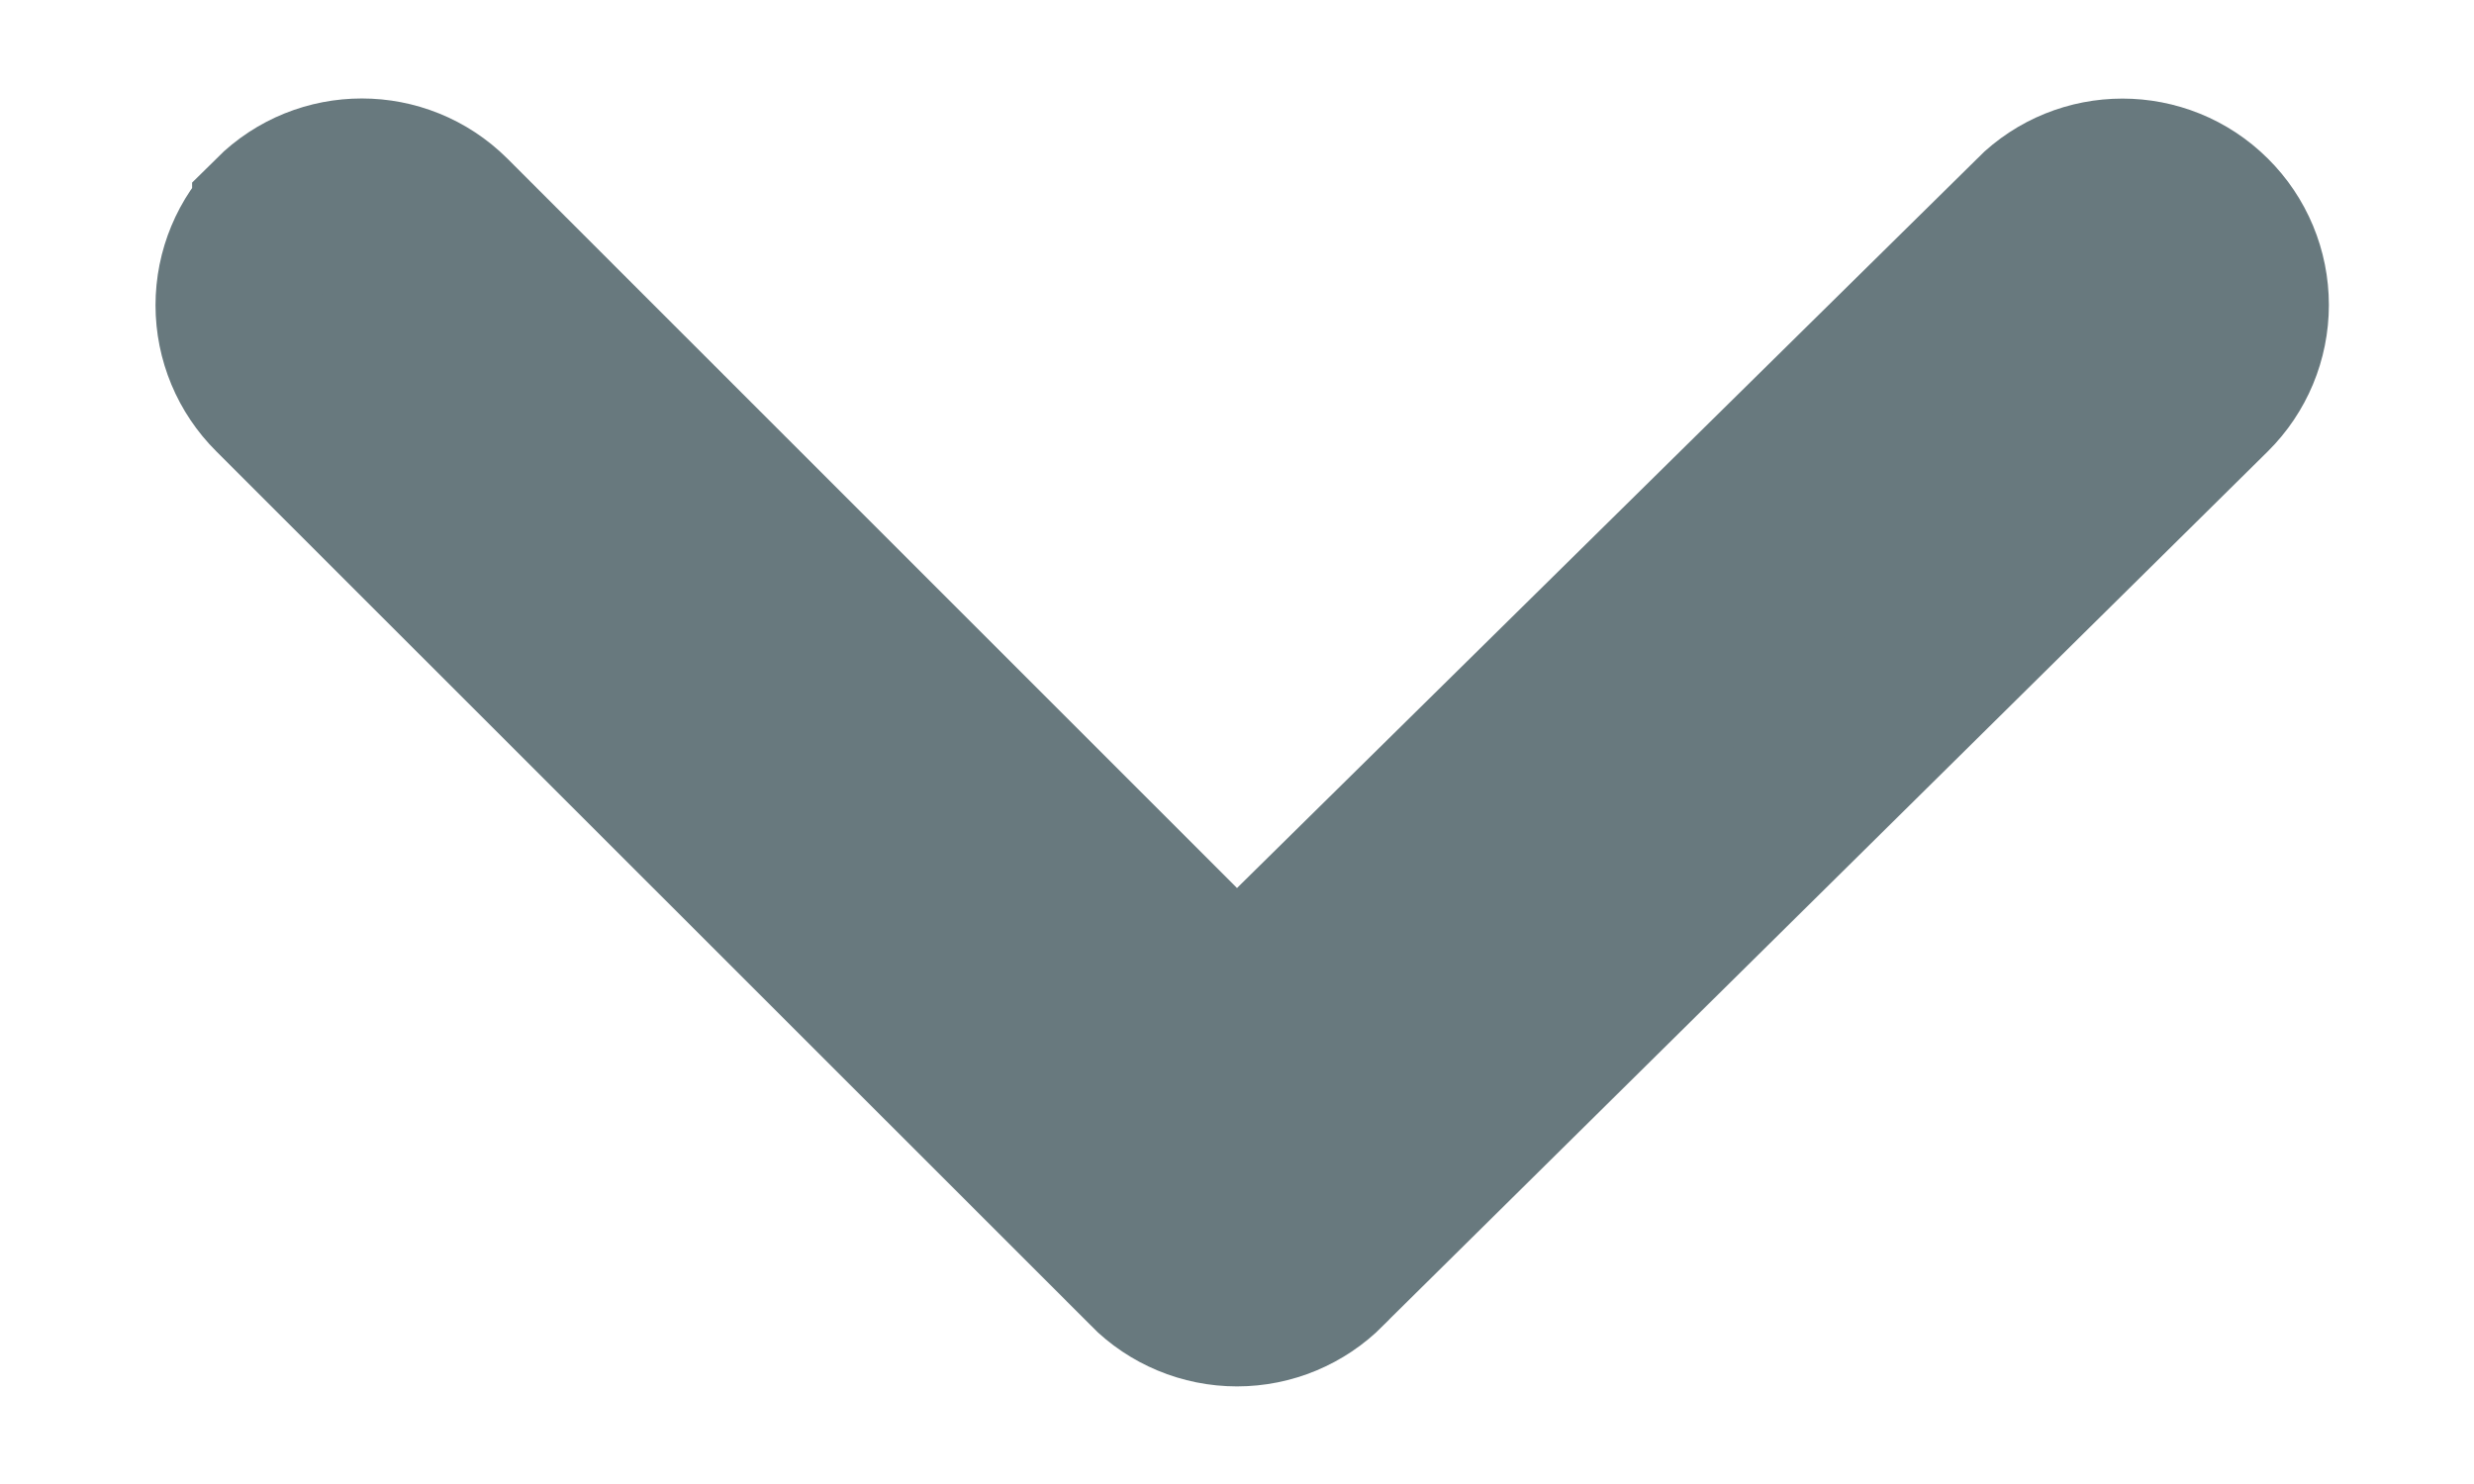
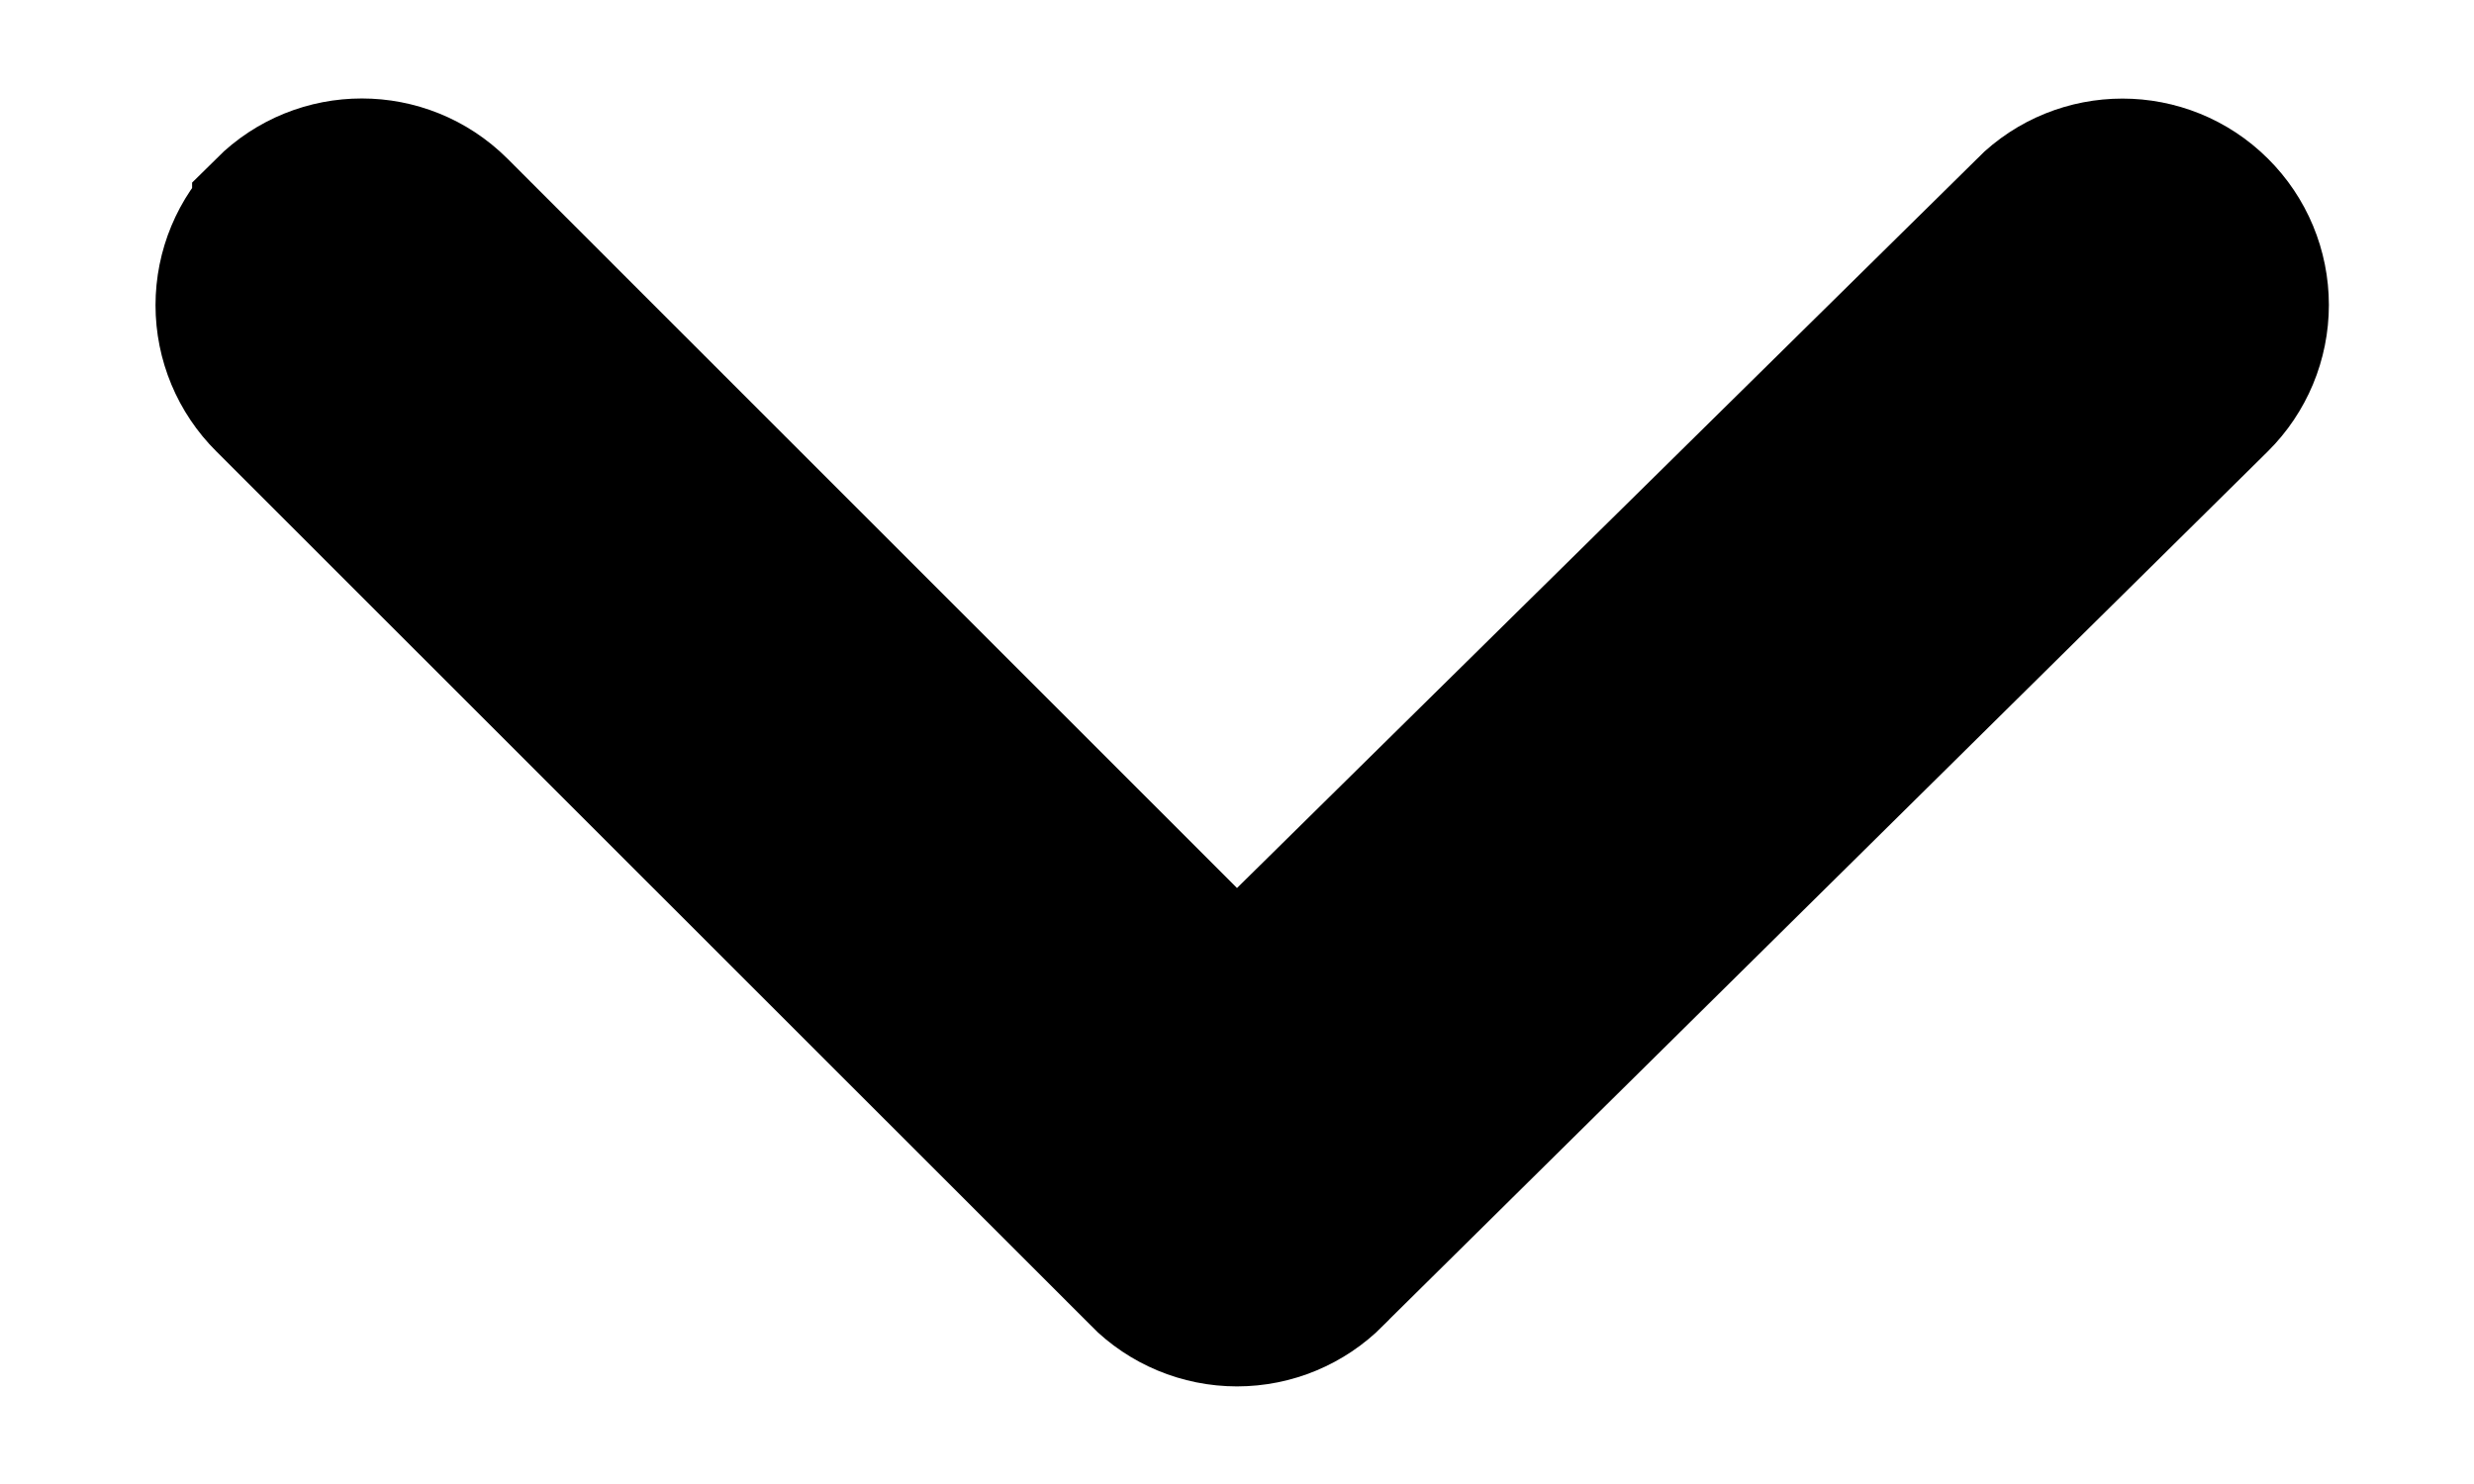
<svg xmlns="http://www.w3.org/2000/svg" width="10" height="6" fill="none">
-   <path d="M8.932.878a.5.5 0 0 1 0 .71L5.357 5.121l-.002.003a.5.5 0 0 1-.71 0v-.001L1.11 1.589H1.11a.5.5 0 0 1 0-.71V.877a.5.5 0 0 1 .705 0l2.95 2.95.233.233.236-.232L8.226.879V.878a.5.5 0 0 1 .706 0Z" fill="#68797E" stroke="#68797E" stroke-width=".667" />
+   <path d="M8.932.878a.5.5 0 0 1 0 .71L5.357 5.121l-.002.003a.5.5 0 0 1-.71 0v-.001L1.11 1.589H1.11a.5.5 0 0 1 0-.71V.877a.5.5 0 0 1 .705 0l2.95 2.95.233.233.236-.232L8.226.879V.878a.5.5 0 0 1 .706 0Z" fill="currentColor" stroke="currentColor" stroke-width=".667" />
</svg>
